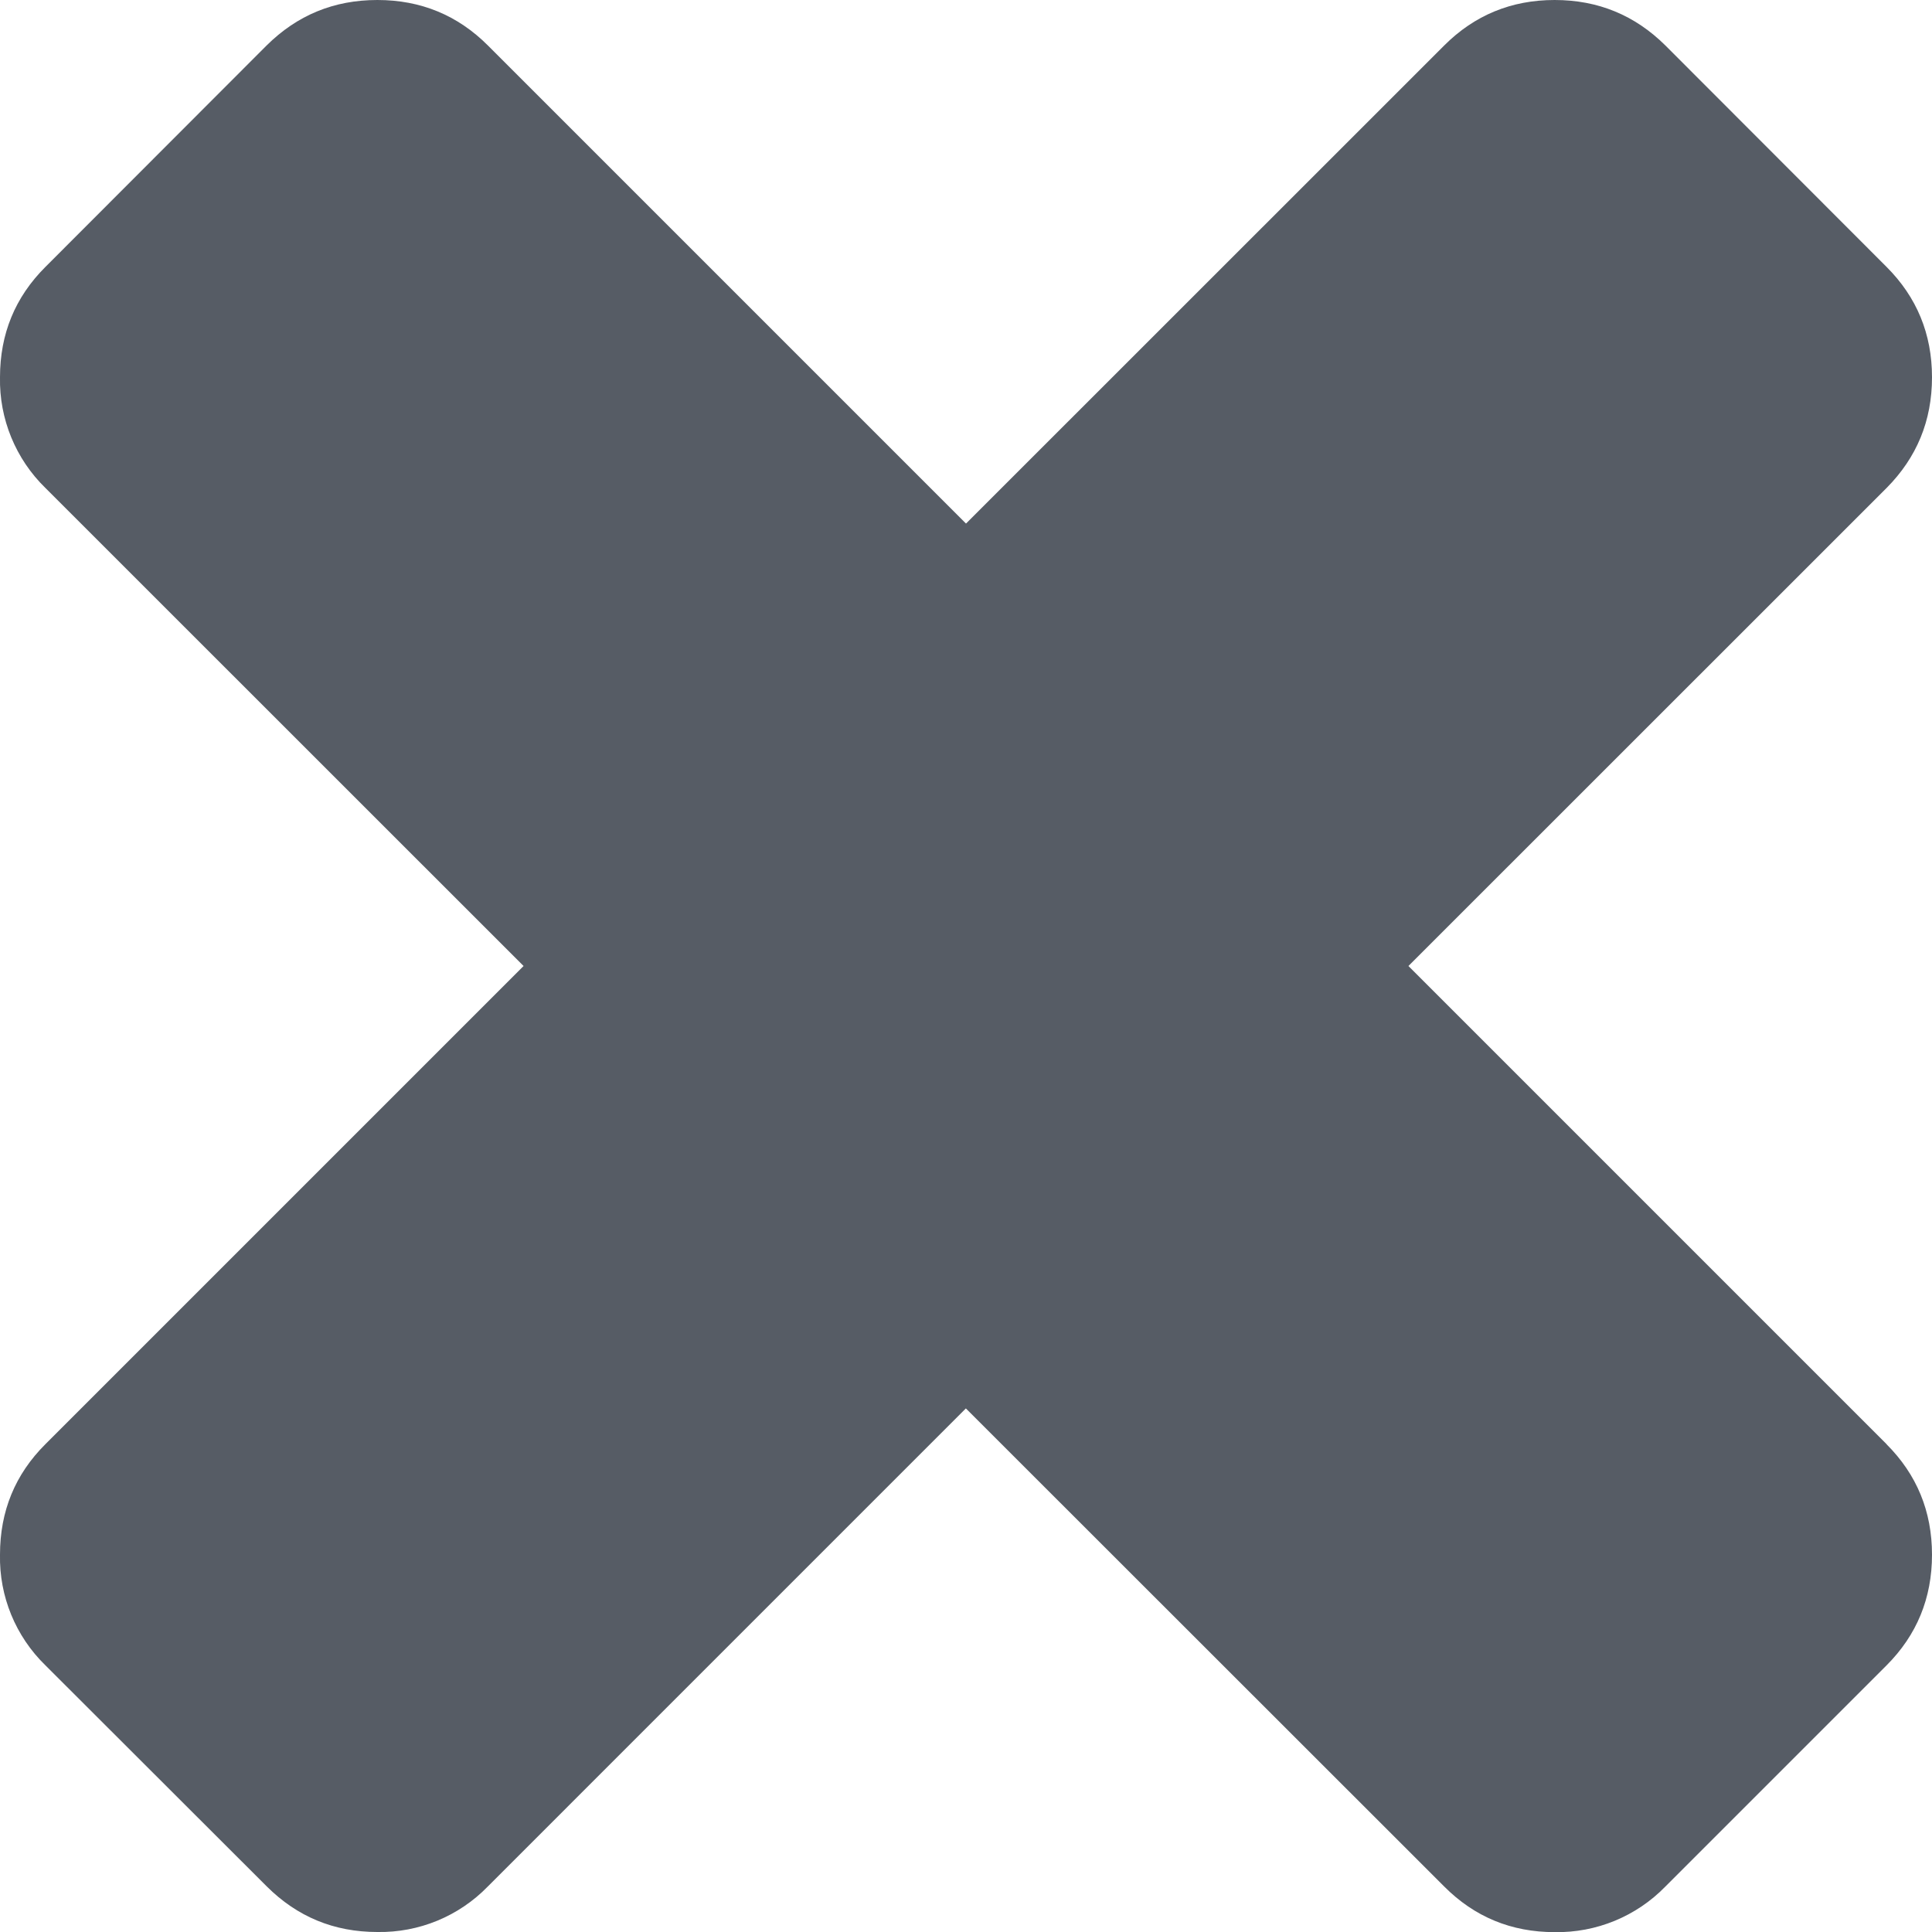
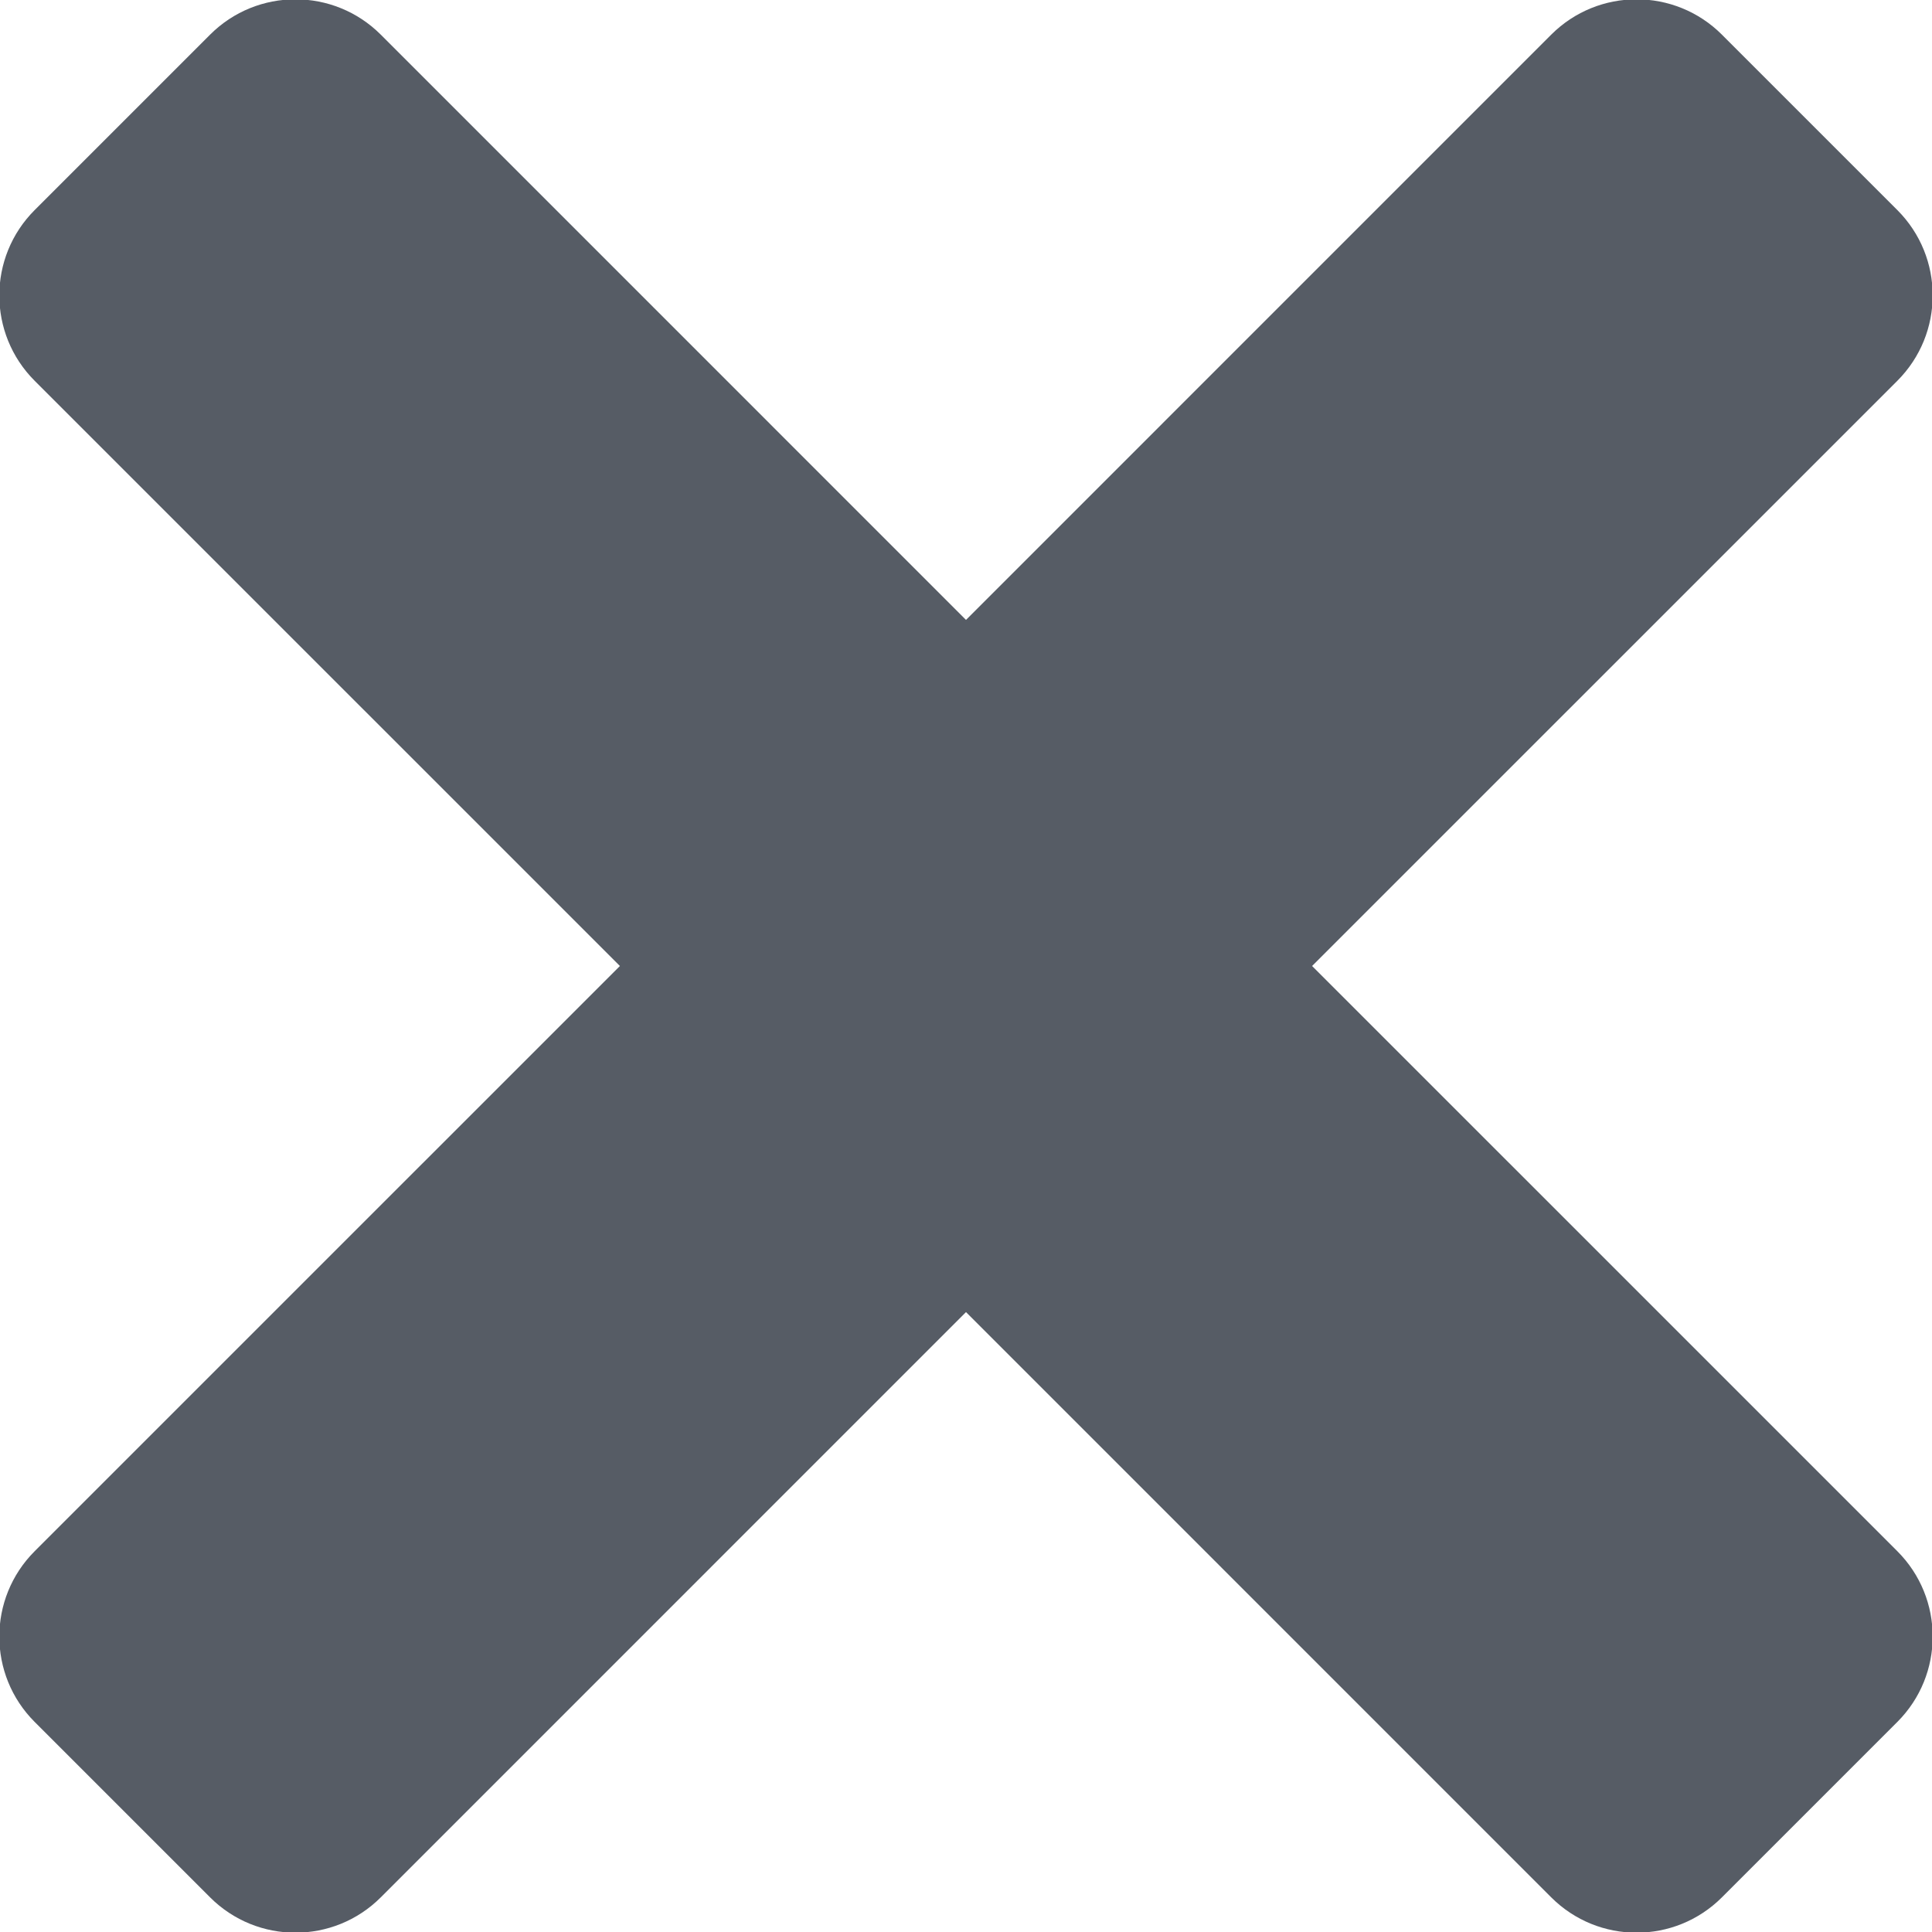
- <svg xmlns="http://www.w3.org/2000/svg" width="15" height="15">
-   <path d="M14.647 11.213c.235.235.353.521.353.858 0 .337-.118.624-.353.859l-1.717 1.717a1.17 1.17 0 0 1-.86.354c-.336 0-.622-.118-.857-.354l-3.714-3.712-3.712 3.712A1.166 1.166 0 0 1 2.93 15c-.337 0-.622-.118-.859-.354L.353 12.93A1.165 1.165 0 0 1 0 12.07c0-.337.117-.623.353-.858L4.065 7.5.353 3.789A1.168 1.168 0 0 1 0 2.929c0-.336.117-.622.353-.857L2.07.353C2.307.118 2.592 0 2.93 0c.337 0 .623.118.858.353L7.5 4.065 11.213.353c.235-.235.521-.353.857-.353.337 0 .623.118.86.353l1.717 1.719c.235.235.353.521.353.857 0 .338-.118.623-.353.86L10.935 7.5l3.712 3.712z" fill="#565c65" fill-rule="evenodd" />
+ <svg xmlns="http://www.w3.org/2000/svg" width="64" height="64" viewBox="0 0 64 64">
+   <path fill="#565C65" fill-rule="evenodd" d="M57.042 1.15l5.809 5.808a4 4 0 0 1 0 5.657L43.465 32l19.386 19.385a4 4 0 0 1 0 5.657l-5.809 5.809a4 4 0 0 1-5.657 0L32 43.465 12.615 62.851a4 4 0 0 1-5.657 0l-5.809-5.809a4 4 0 0 1 0-5.657L20.535 32 1.149 12.615a4 4 0 0 1 0-5.657l5.809-5.809a4 4 0 0 1 5.657 0L32 20.535 51.385 1.149a4 4 0 0 1 5.657 0z" />
</svg>
